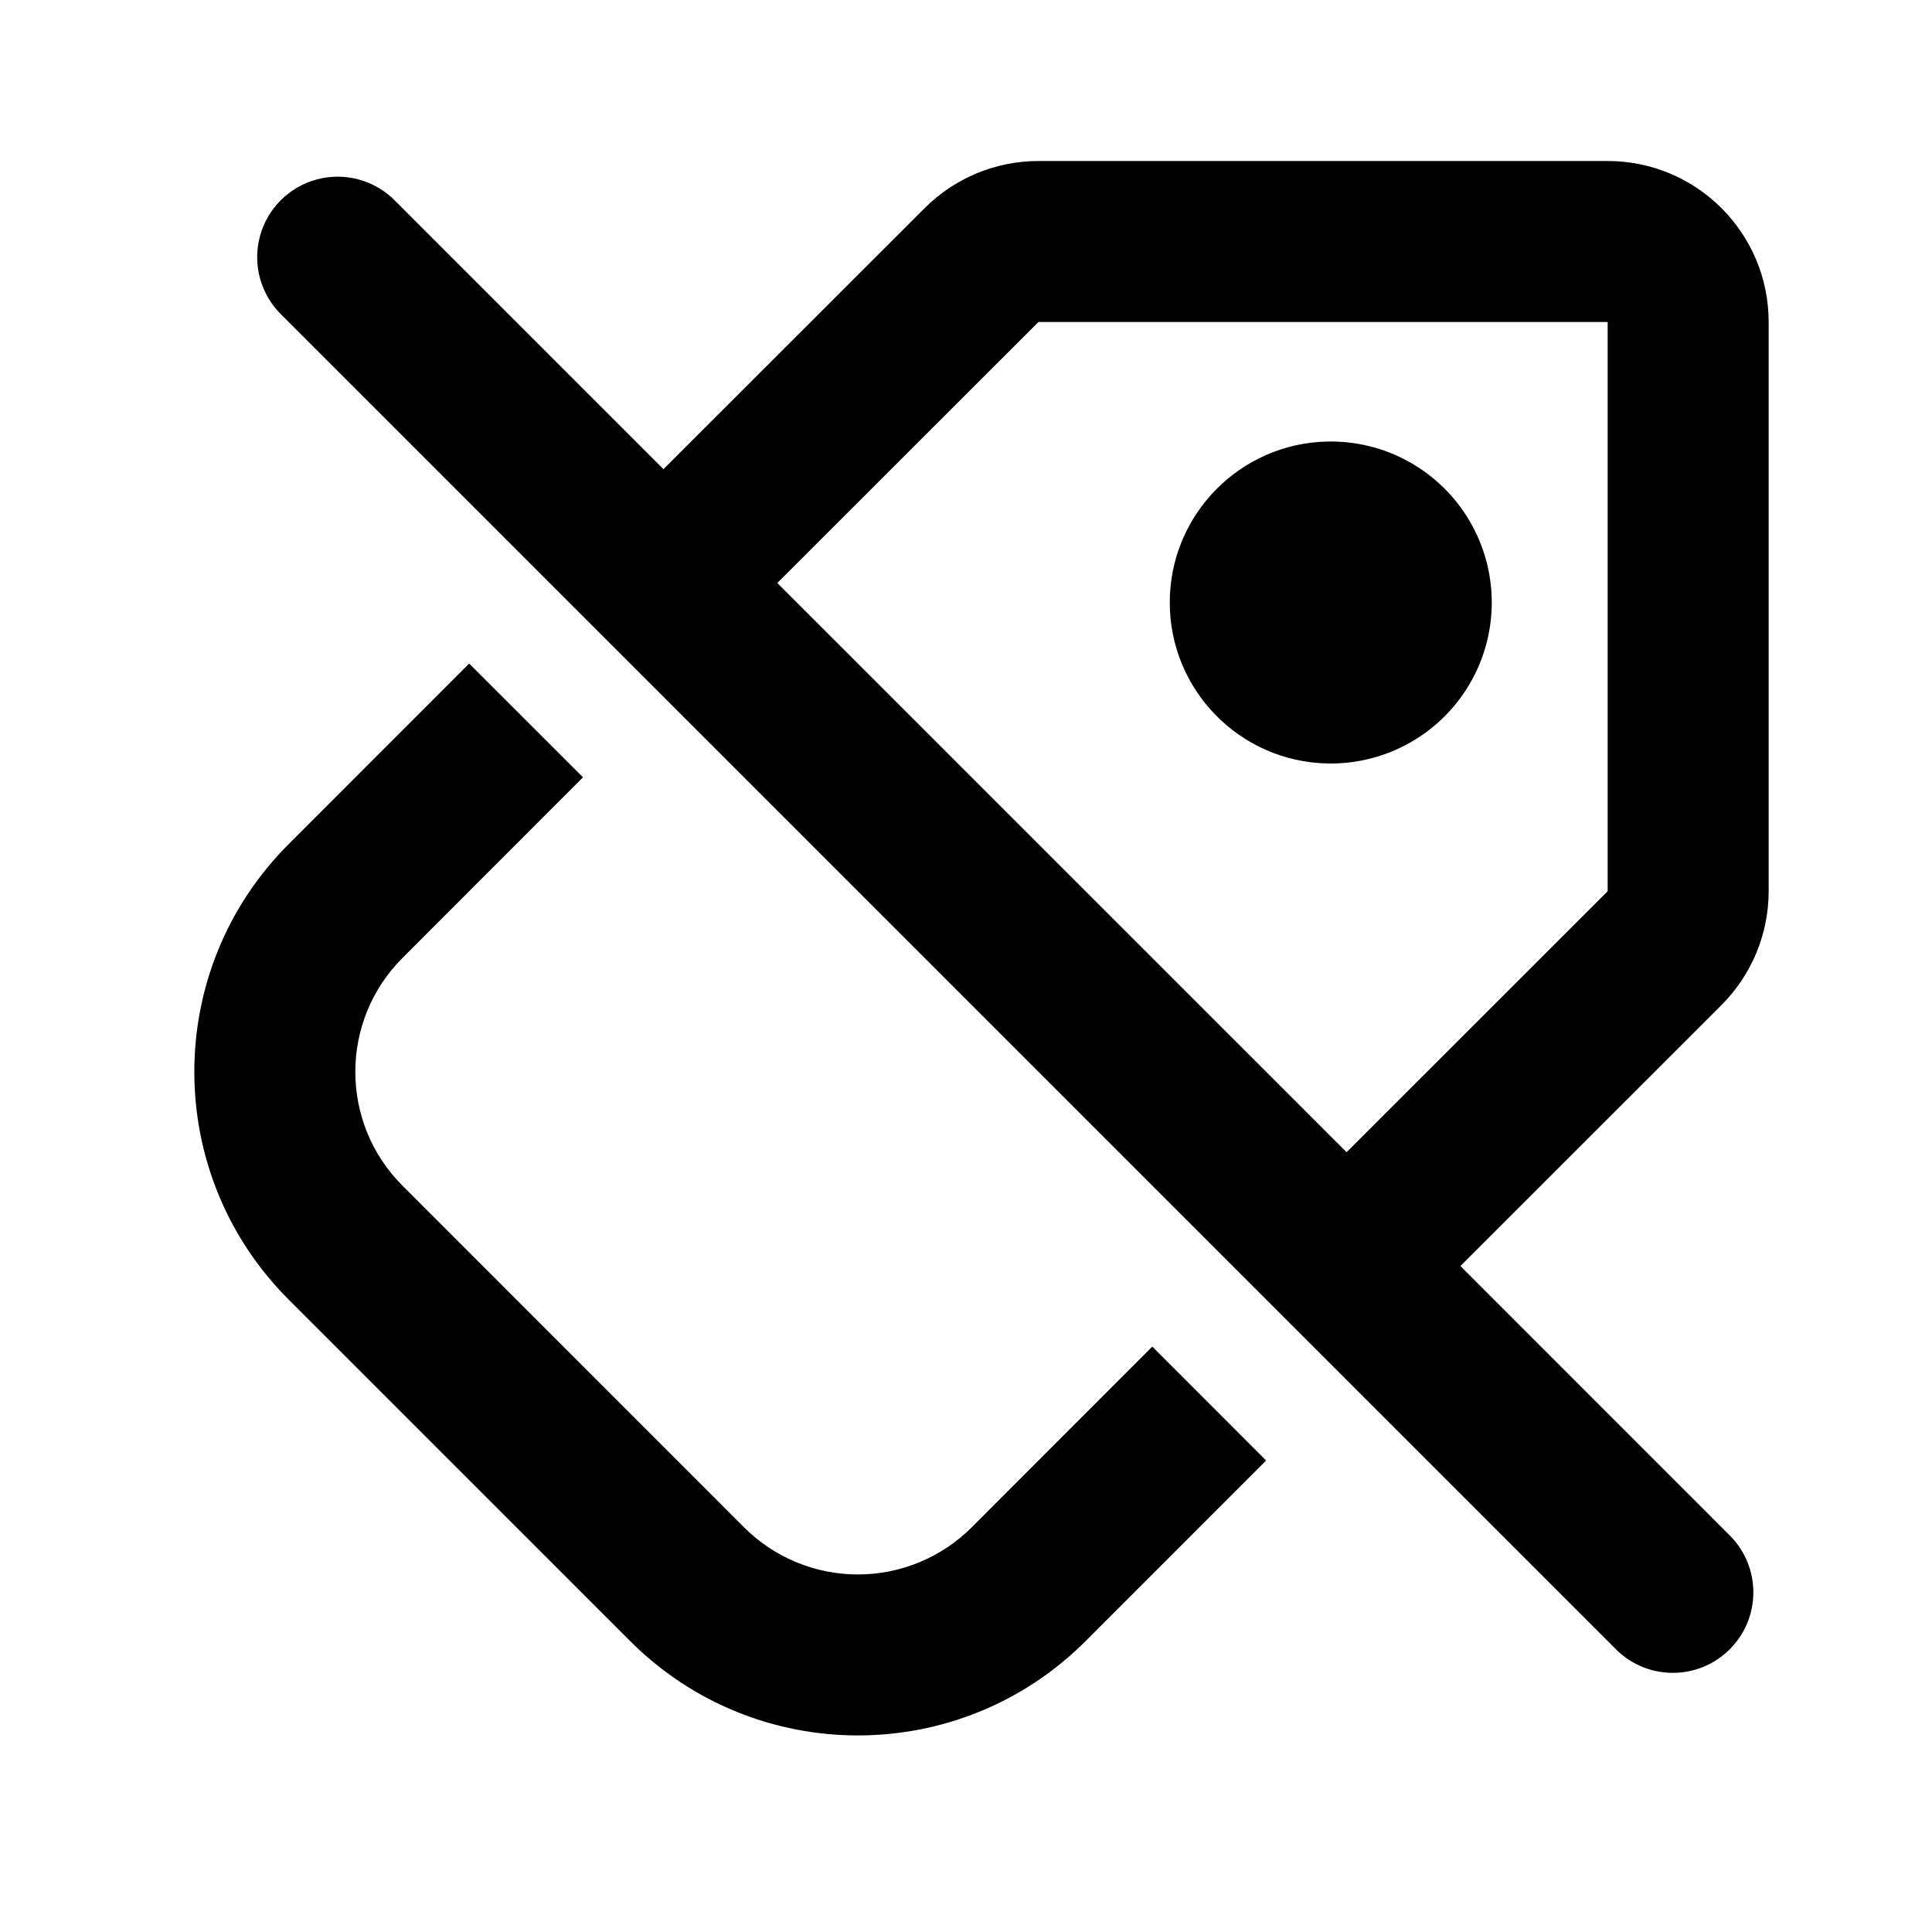
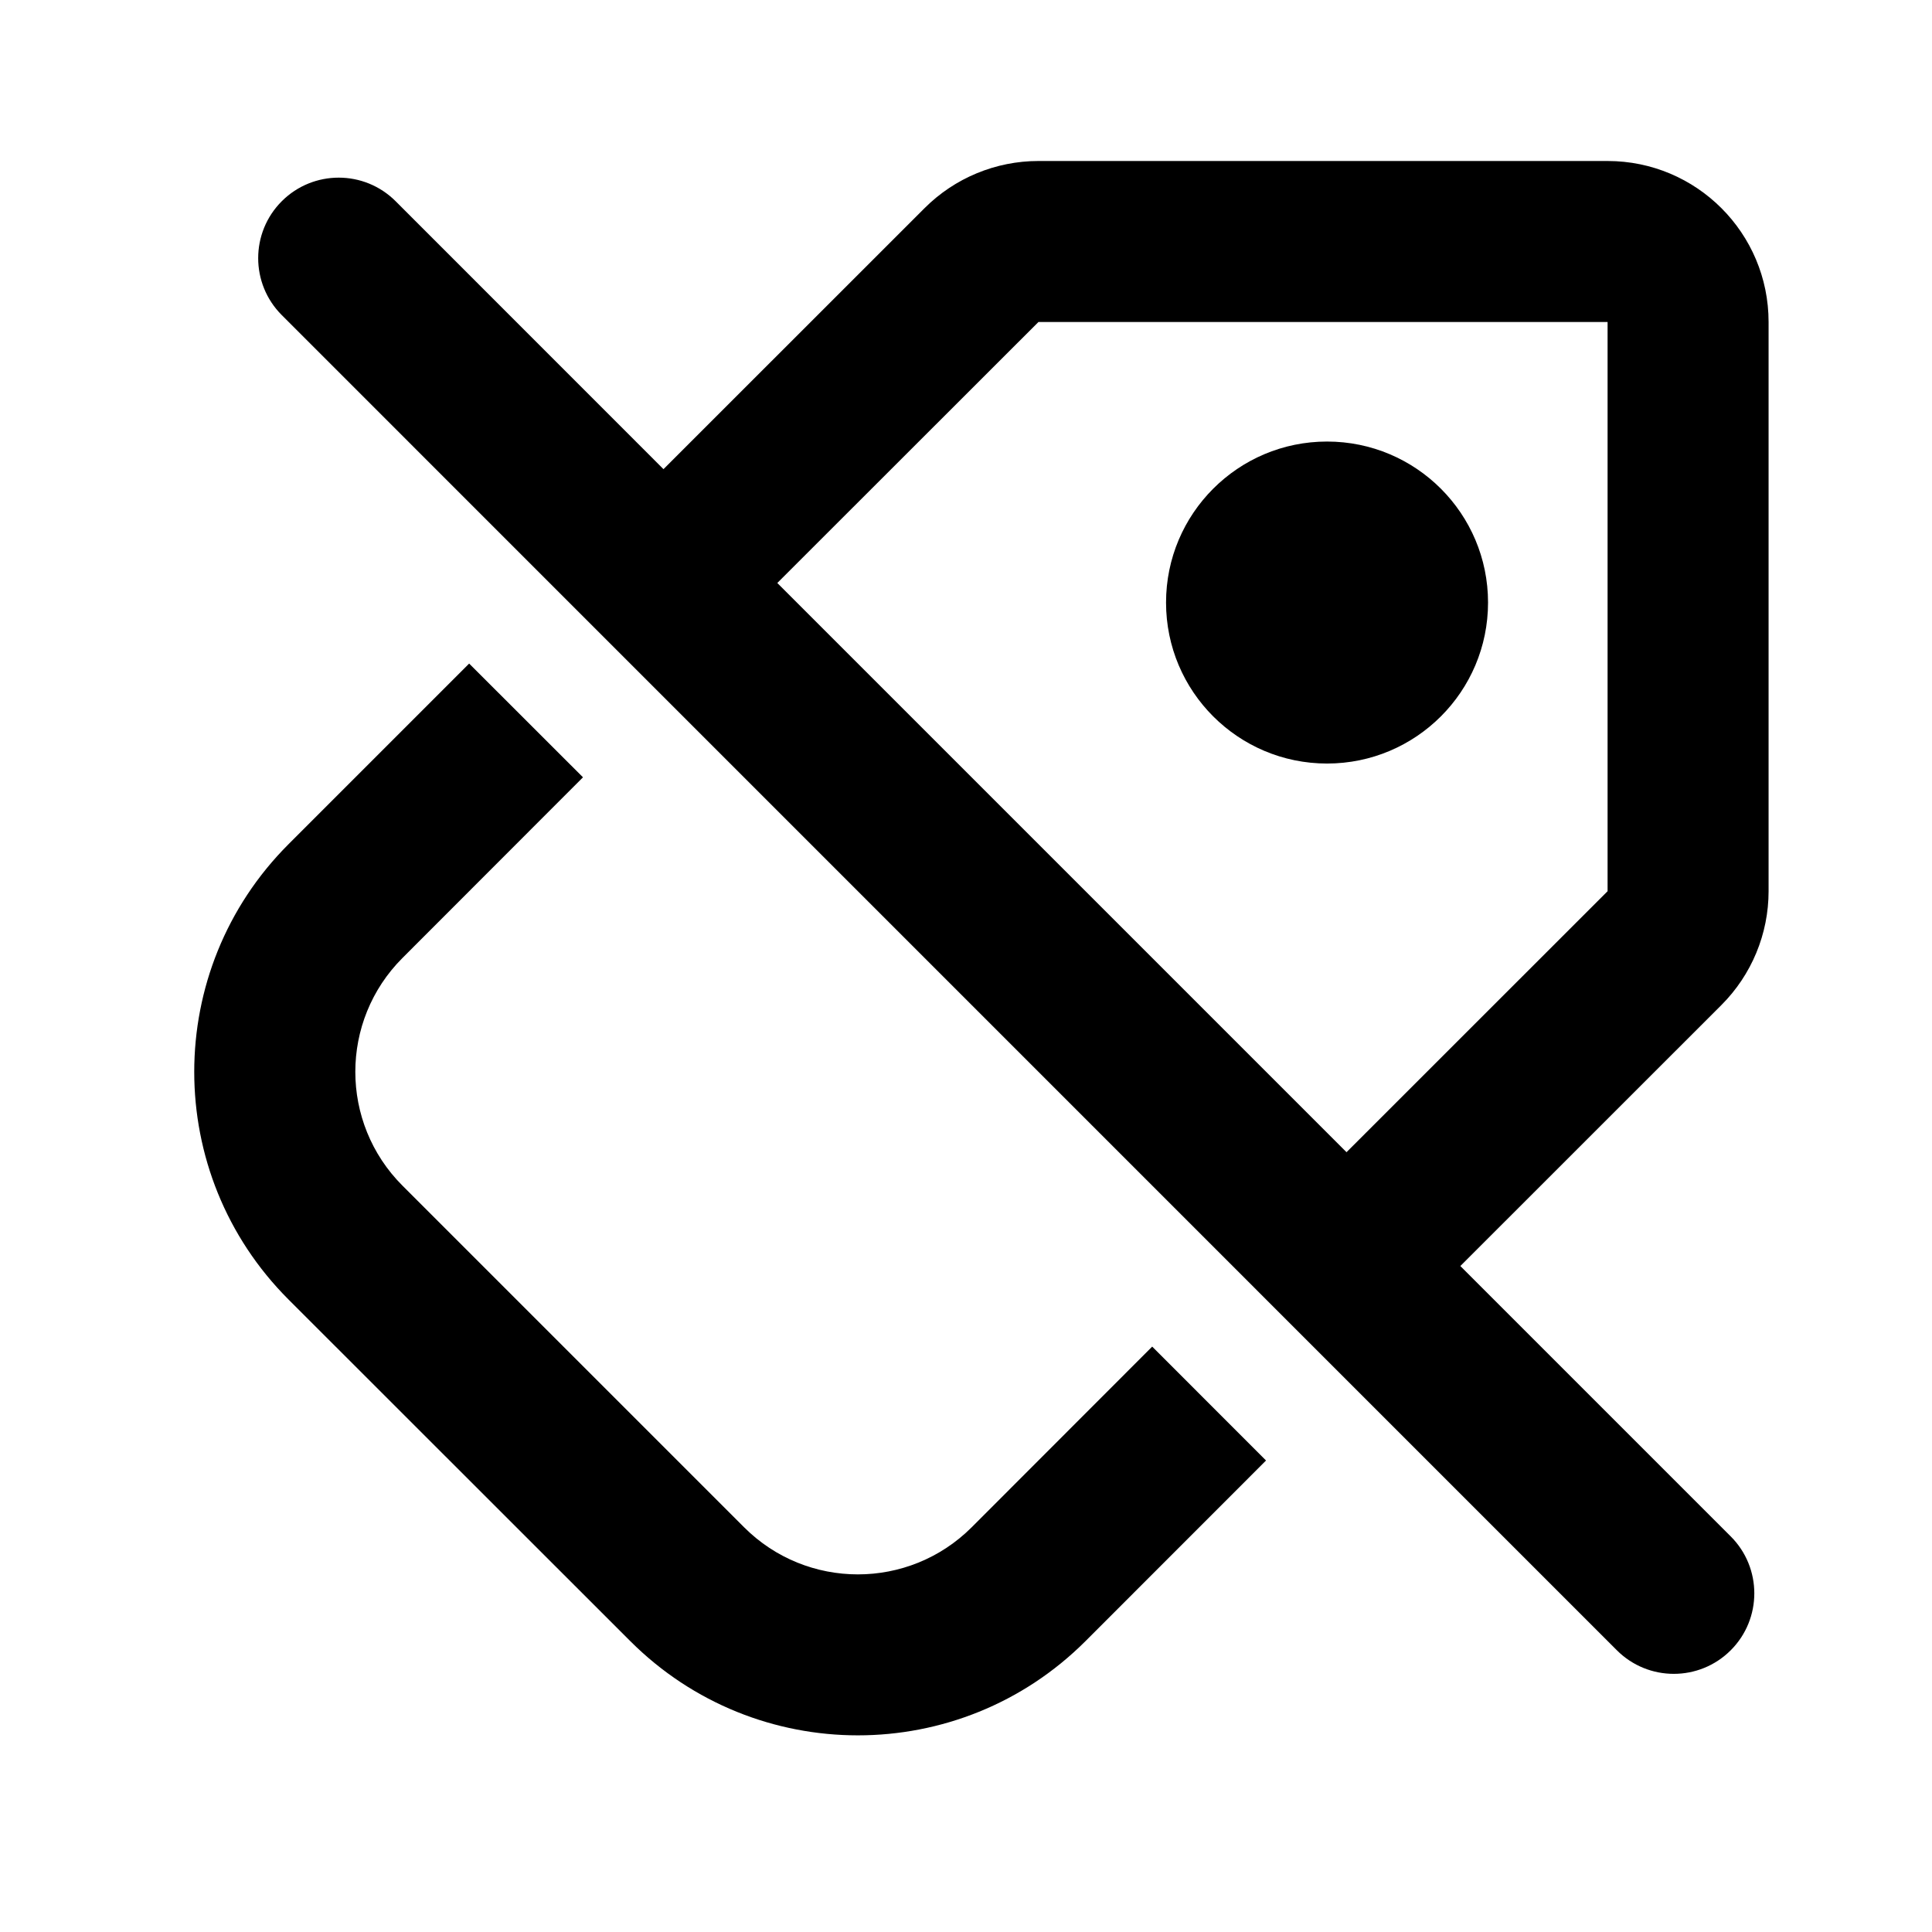
<svg xmlns="http://www.w3.org/2000/svg" width="24" height="24" fill="none" viewBox="0 0 24 24">
-   <path fill="#000" fill-rule="evenodd" d="M7.242 9.656 5 11.9a2 2 0 0 0 0 2.829l4.242 4.243a2 2 0 0 0 2.83 0l2.242-2.244 1.414 1.415-2.242 2.243a4 4 0 0 1-5.658 0l-4.242-4.242a4 4 0 0 1 0-5.658l2.242-2.243zM19.971 2a2 2 0 0 1 2 2v7.071a2 2 0 0 1-.586 1.414l-3.243 3.242 3.358 3.359a1 1 0 0 1-1.414 1.414L3.5 3.914A1 1 0 1 1 4.914 2.5l3.328 3.328 3.244-3.242A2 2 0 0 1 12.9 2zM9.656 7.242l7.072 7.071 3.243-3.242V4H12.9zm6.83-1.757a2 2 0 1 1 .001 3.999 2 2 0 0 1-.001-3.999" clip-rule="evenodd" />
+   <path fill="#000" d="M7.242 9.656 5 11.9a2 2 0 0 0 0 2.829l4.243 4.243a2 2 0 0 0 2.828 0l2.242-2.244 1.414 1.415-2.242 2.243a4 4 0 0 1-5.656 0l-4.244-4.242a4 4 0 0 1 0-5.658l2.243-2.243zM19.97 2a2 2 0 0 1 2 2v7.071a2 2 0 0 1-.586 1.414l-3.243 3.242 3.359 3.359a1 1 0 1 1-1.415 1.414L3.5 3.914A1 1 0 0 1 4.915 2.5l3.327 3.328 3.243-3.242A2 2 0 0 1 12.9 2zM9.656 7.242l7.071 7.071 3.243-3.242V4H12.9zm6.829-1.757a1.999 1.999 0 1 1 0 4 2 2 0 0 1 0-4" />
</svg>
